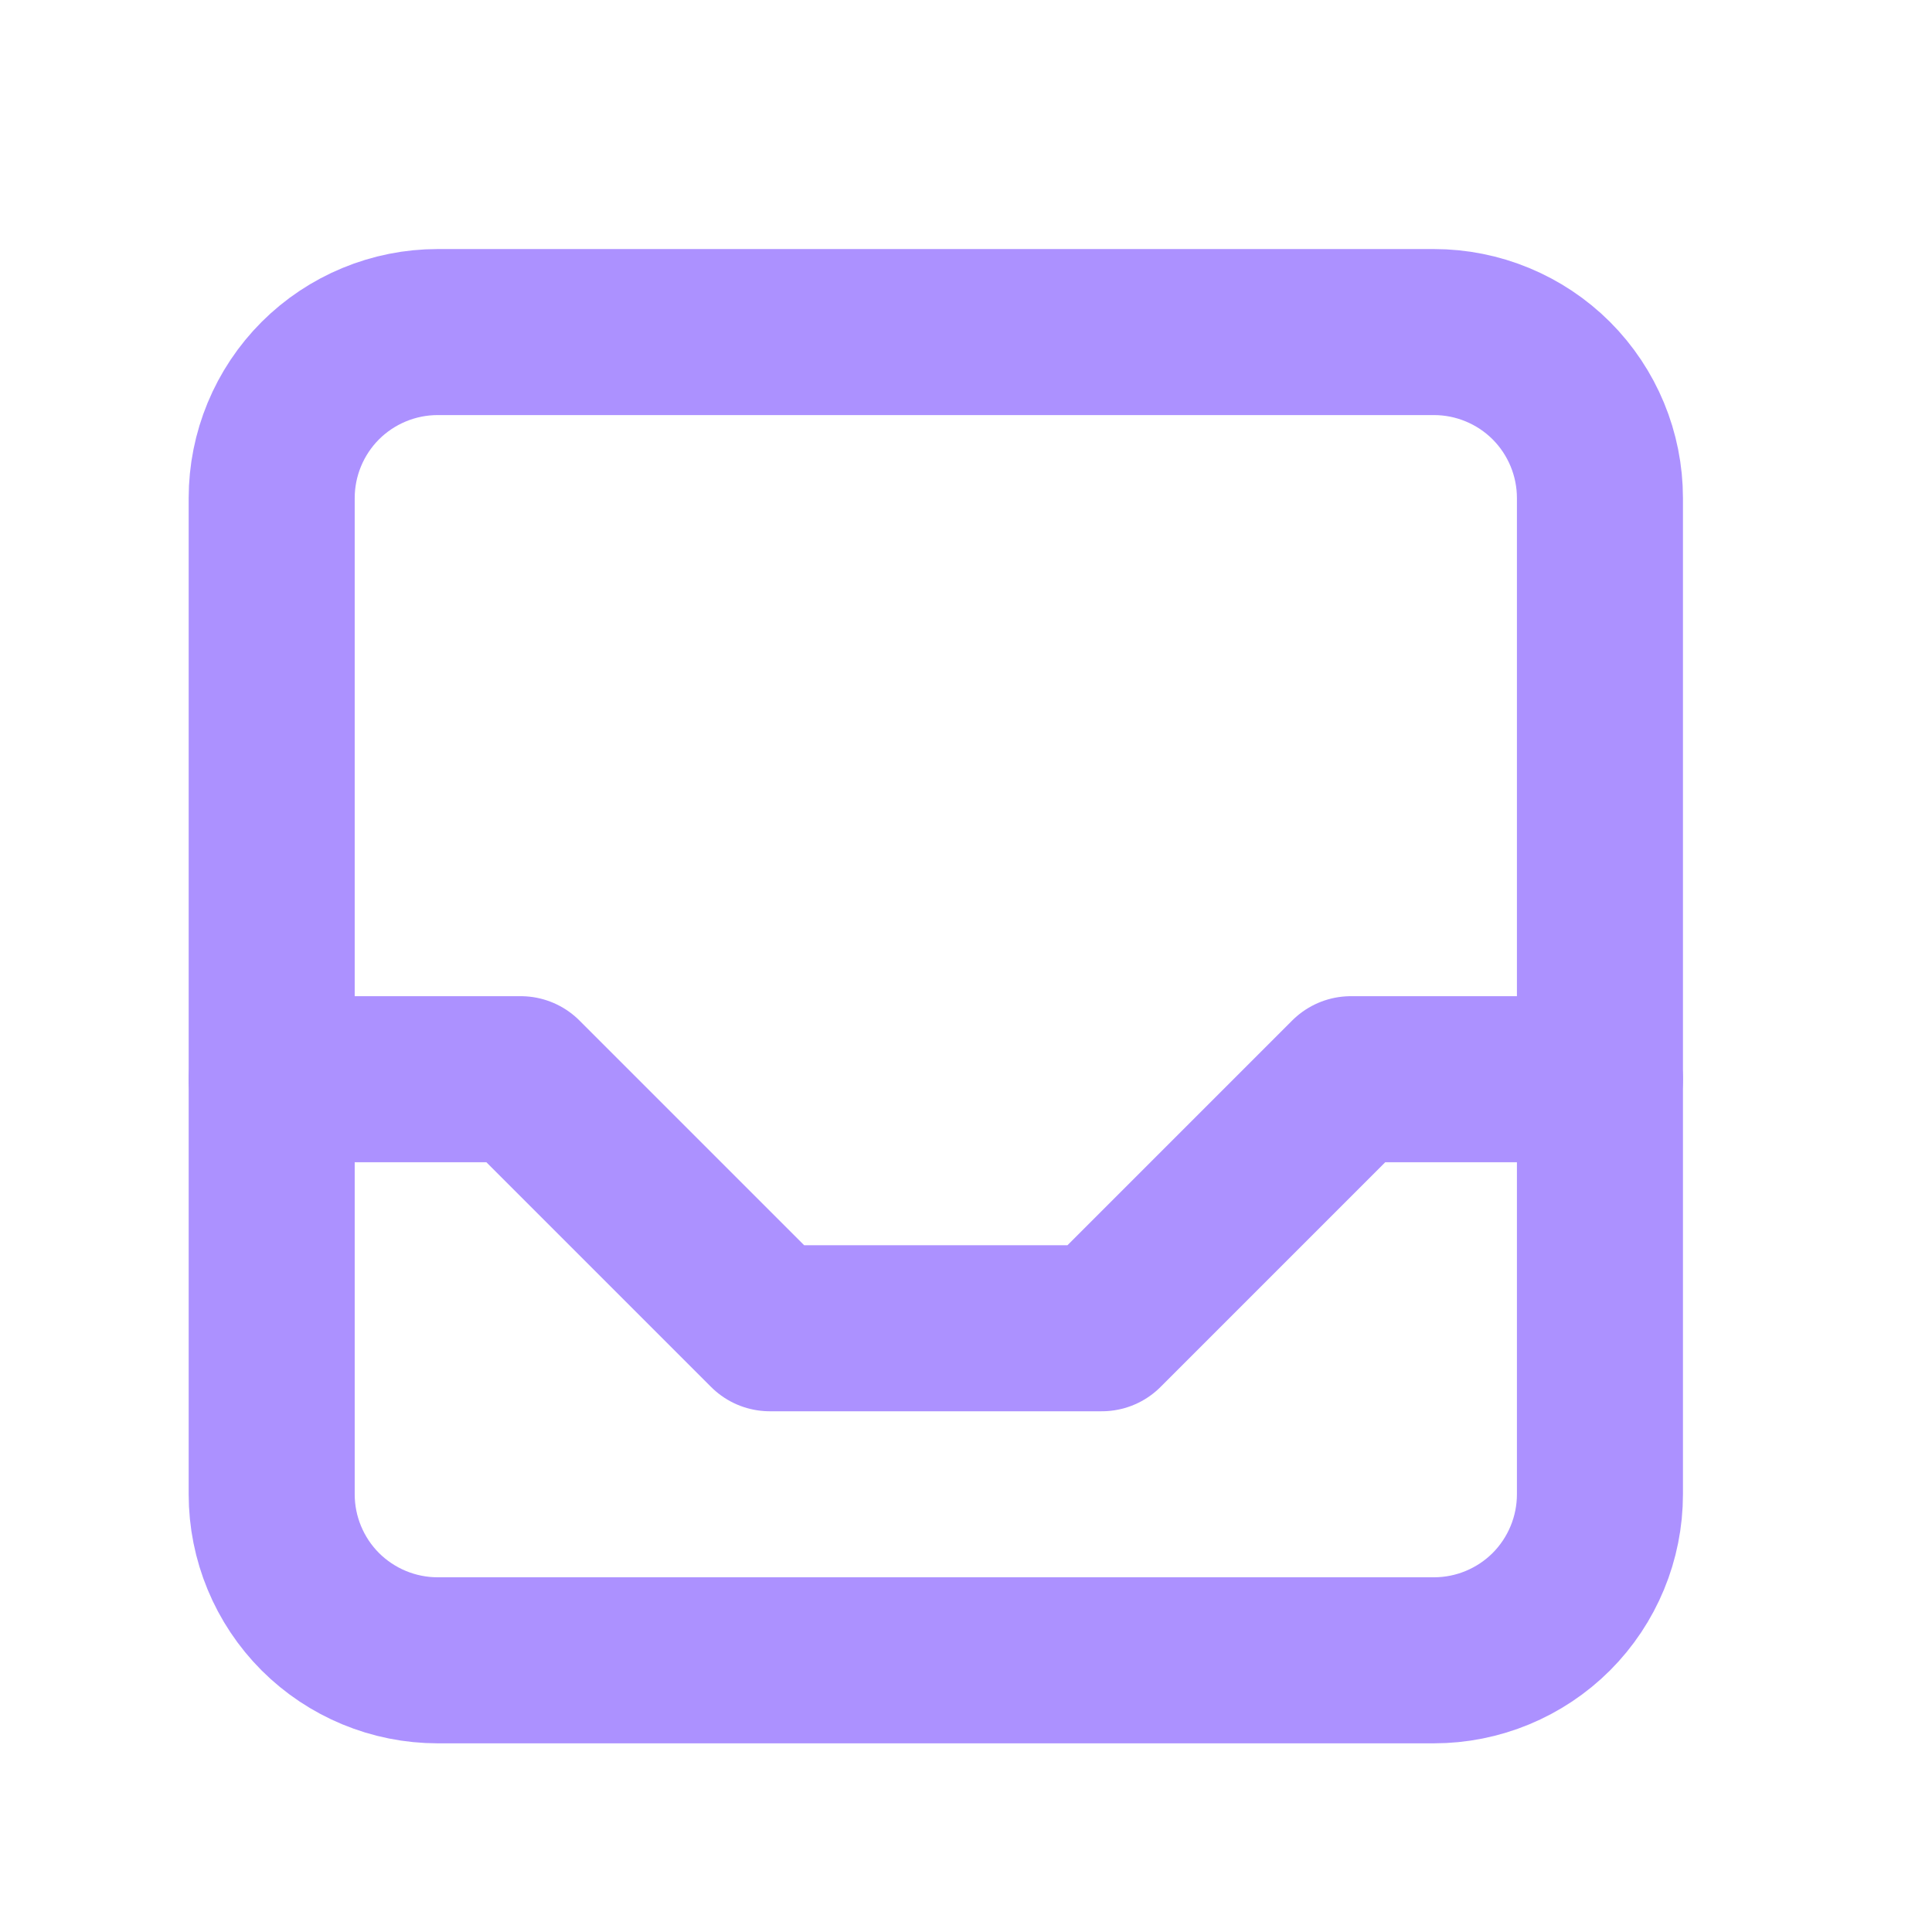
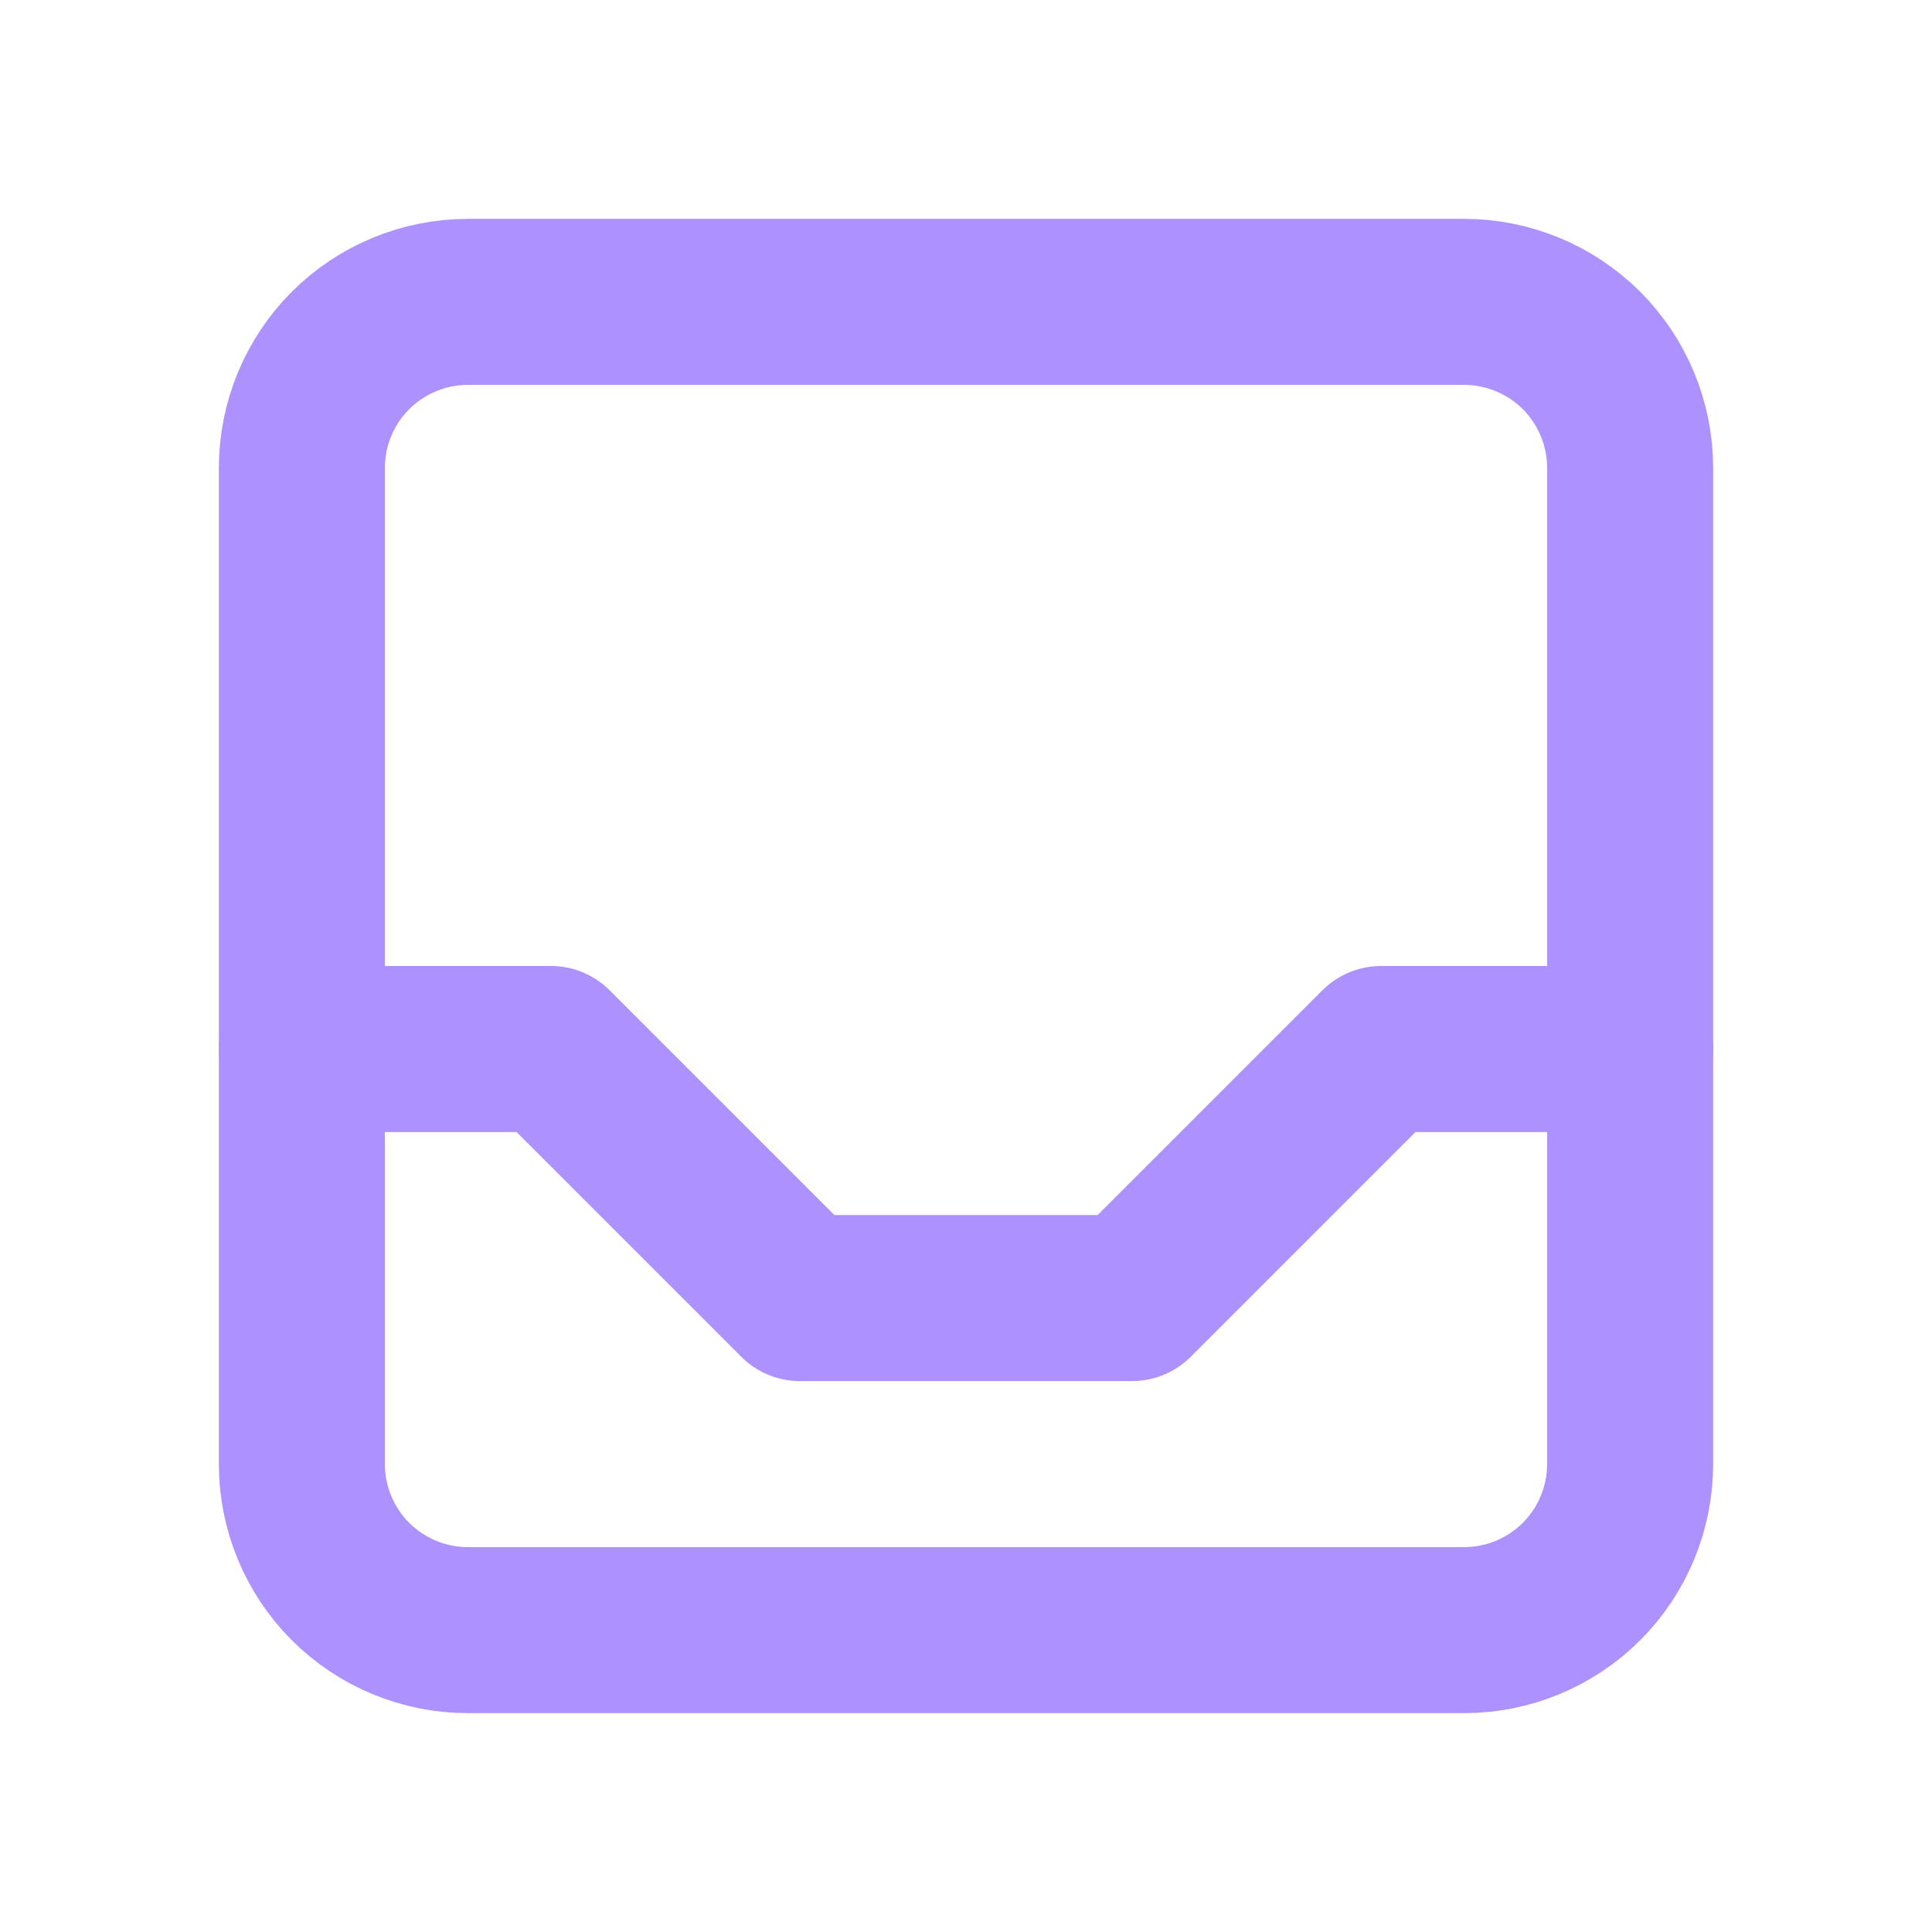
<svg xmlns="http://www.w3.org/2000/svg" width="32" height="32" viewBox="0 0 32 32" fill="none">
-   <path d="M4.5 8.25C4.5 7.521 4.79 6.821 5.305 6.305C5.821 5.79 6.521 5.5 7.25 5.5H23.75C24.479 5.5 25.179 5.79 25.695 6.305C26.21 6.821 26.5 7.521 26.5 8.25V24.75C26.5 25.479 26.21 26.179 25.695 26.695C25.179 27.21 24.479 27.5 23.75 27.5H7.25C6.521 27.5 5.821 27.21 5.305 26.695C4.79 26.179 4.5 25.479 4.5 24.75V8.25Z" stroke="#AC91FF" stroke-width="2.75" stroke-linecap="round" stroke-linejoin="round" />
-   <path d="M4.5 17.875H8.625L12.75 22H18.25L22.375 17.875H26.5" stroke="#AC91FF" stroke-width="2.75" stroke-linecap="round" stroke-linejoin="round" />
+   <path d="M5 7.75C5 7.021 5.29 6.321 5.805 5.805C6.321 5.29 7.021 5 7.75 5H24.25C24.979 5 25.679 5.29 26.195 5.805C26.71 6.321 27 7.021 27 7.75V24.25C27 24.979 26.71 25.679 26.195 26.195C25.679 26.71 24.979 27 24.25 27H7.75C7.021 27 6.321 26.71 5.805 26.195C5.29 25.679 5 24.979 5 24.25V7.75Z" stroke="#AC91FF" stroke-width="2.75" stroke-linecap="round" stroke-linejoin="round" />
+   <path d="M5 17.375H9.125L13.25 21.5H18.75L22.875 17.375H27" stroke="#AC91FF" stroke-width="2.75" stroke-linecap="round" stroke-linejoin="round" />
</svg>
